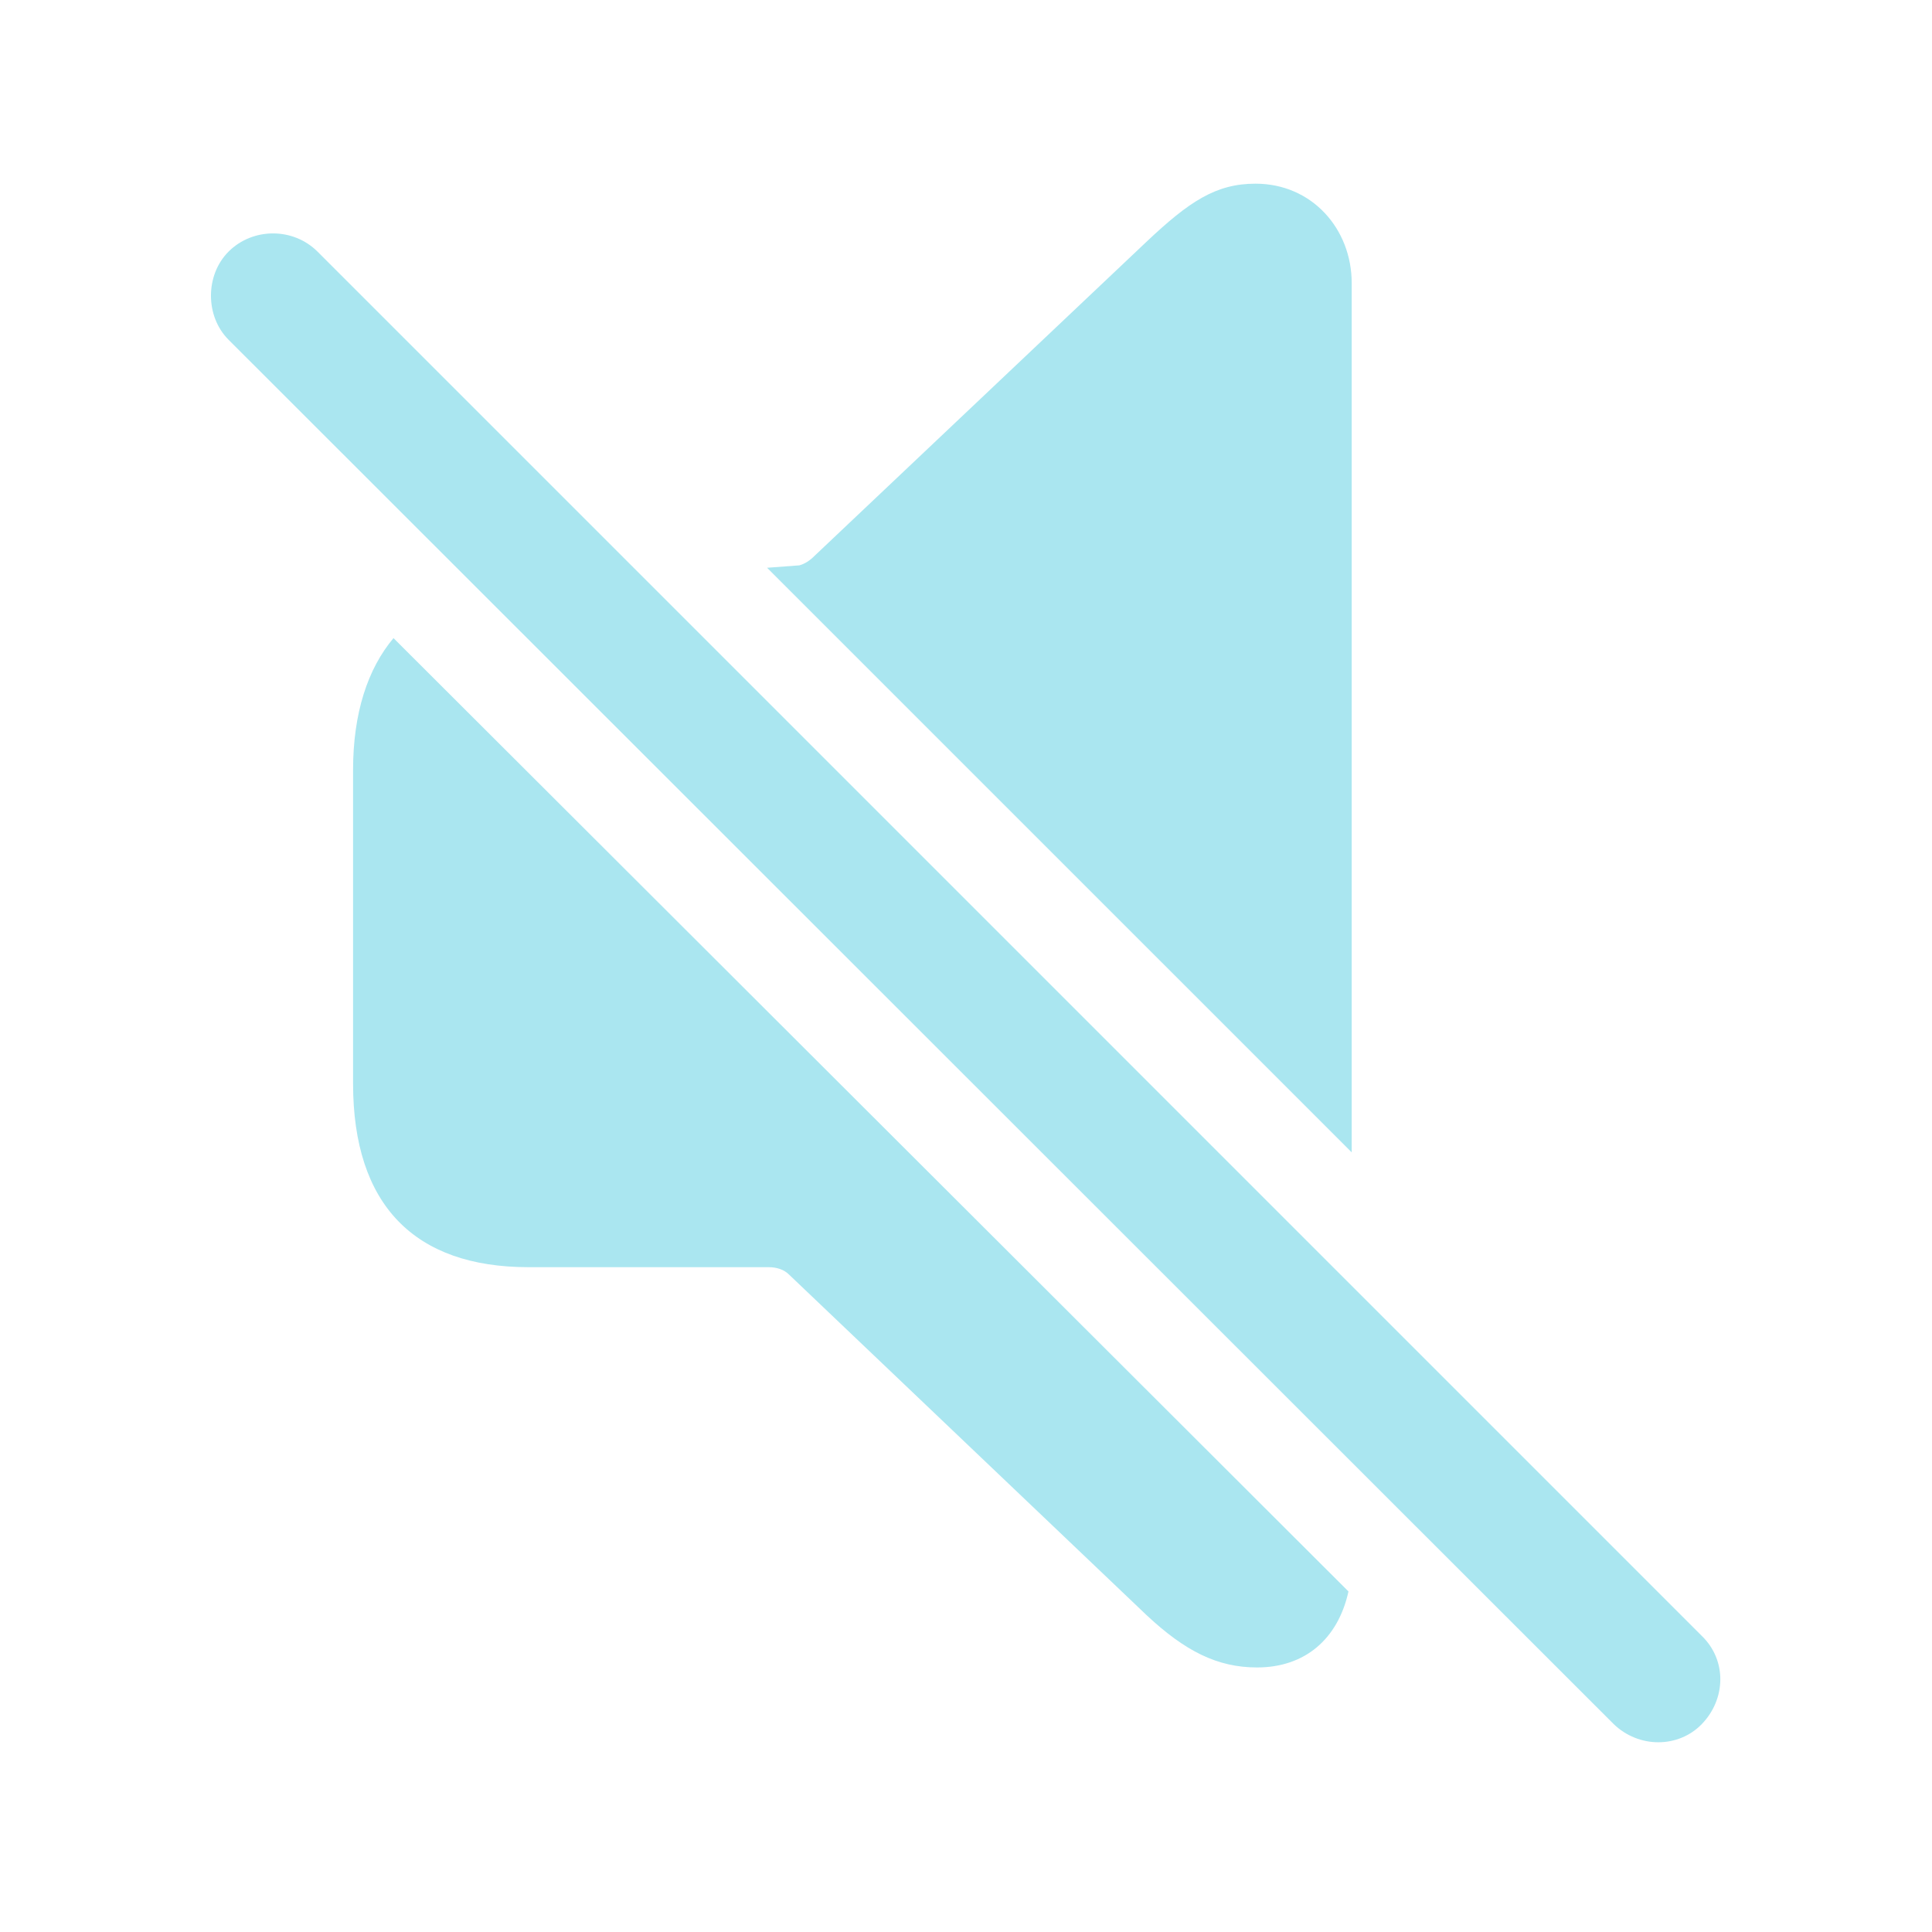
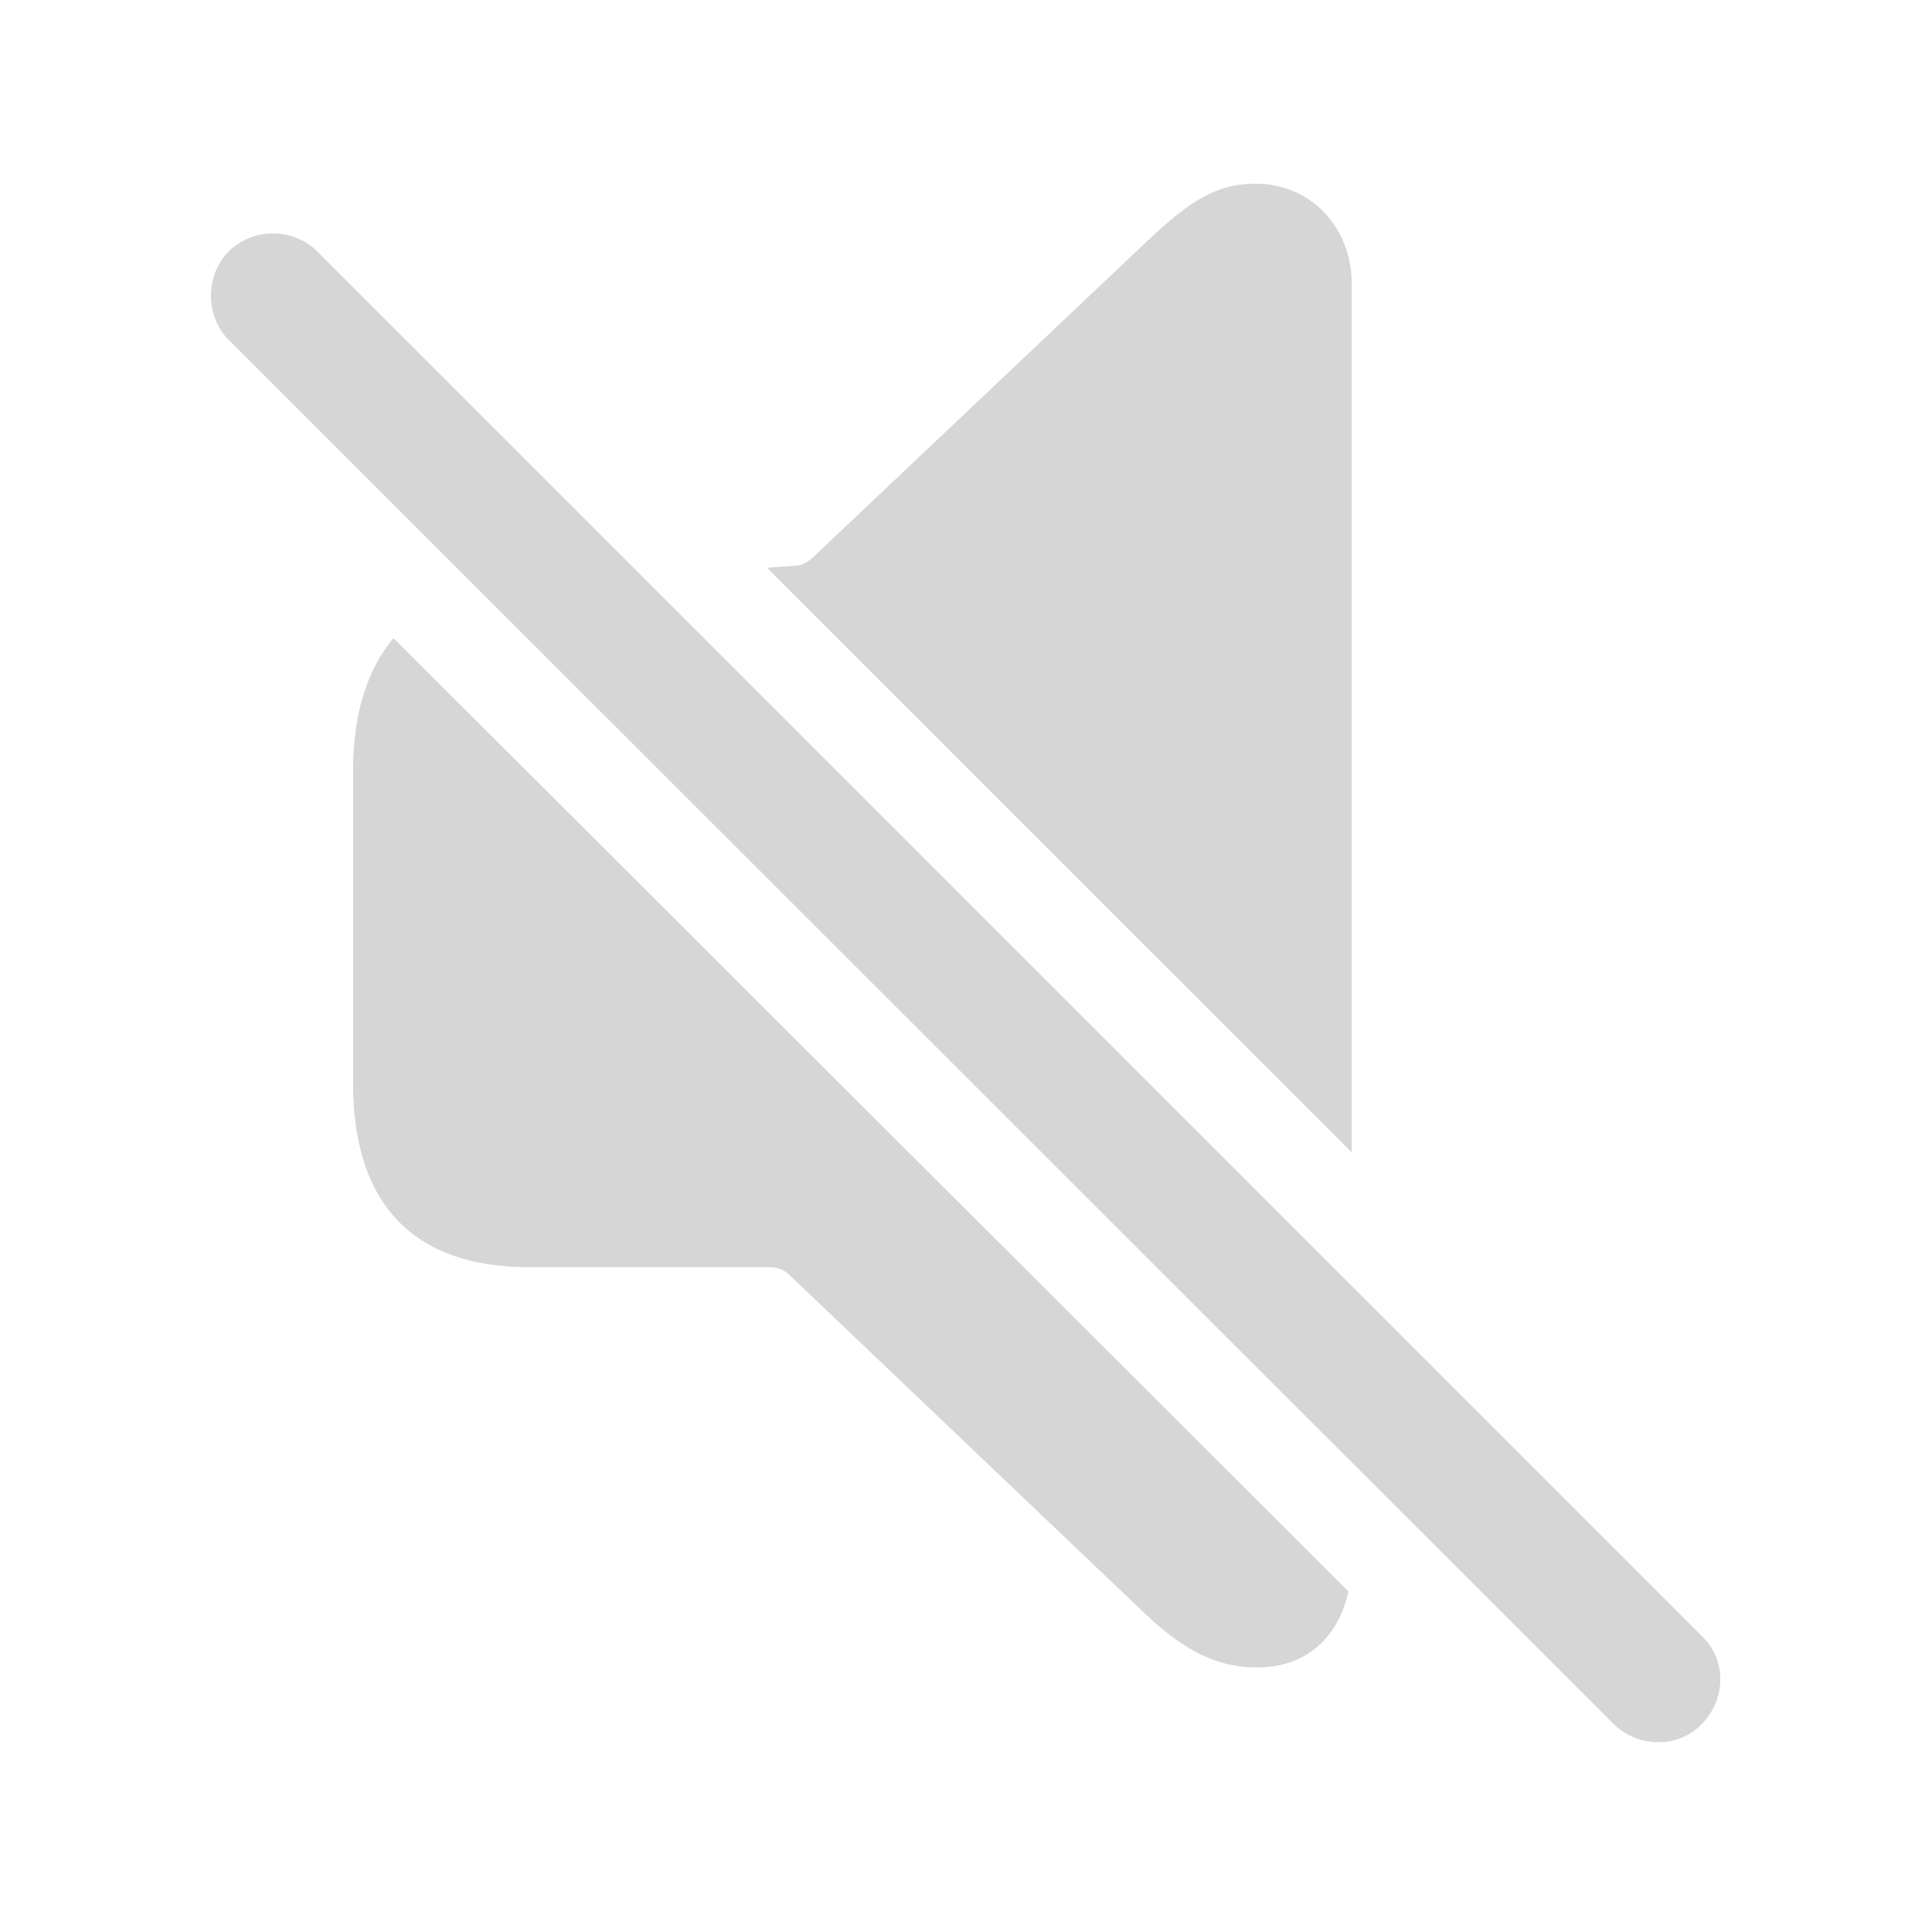
- <svg fill="#AAE6F0" width="120px" height="120px" viewBox="0 0 56 56">
+ <svg fill="#D6D6D6" width="120px" height="120px" viewBox="0 0 56 56">
  <path d="M 39.18 33.402 L 39.18 8.207 C 39.18 6.637 38.031 5.324 36.391 5.324 C 35.242 5.324 34.469 5.84 33.227 7.012 L 23.617 16.105 C 23.477 16.246 23.336 16.34 23.172 16.387 L 22.234 16.457 Z M 46.773 49.973 C 47.5 50.676 48.648 50.676 49.328 49.973 C 50.031 49.246 50.055 48.121 49.328 47.418 L 9.203 7.293 C 8.5 6.59 7.328 6.59 6.625 7.293 C 5.945 7.973 5.945 9.168 6.625 9.848 Z M 36.437 48.332 C 37.82 48.332 38.781 47.512 39.086 46.129 L 11.406 18.496 C 10.656 19.387 10.234 20.676 10.234 22.316 L 10.234 31.41 C 10.234 34.926 12.015 36.73 15.32 36.73 L 22.281 36.73 C 22.515 36.73 22.727 36.801 22.867 36.941 L 33.227 46.809 C 34.352 47.863 35.289 48.332 36.437 48.332 Z" />
</svg>
